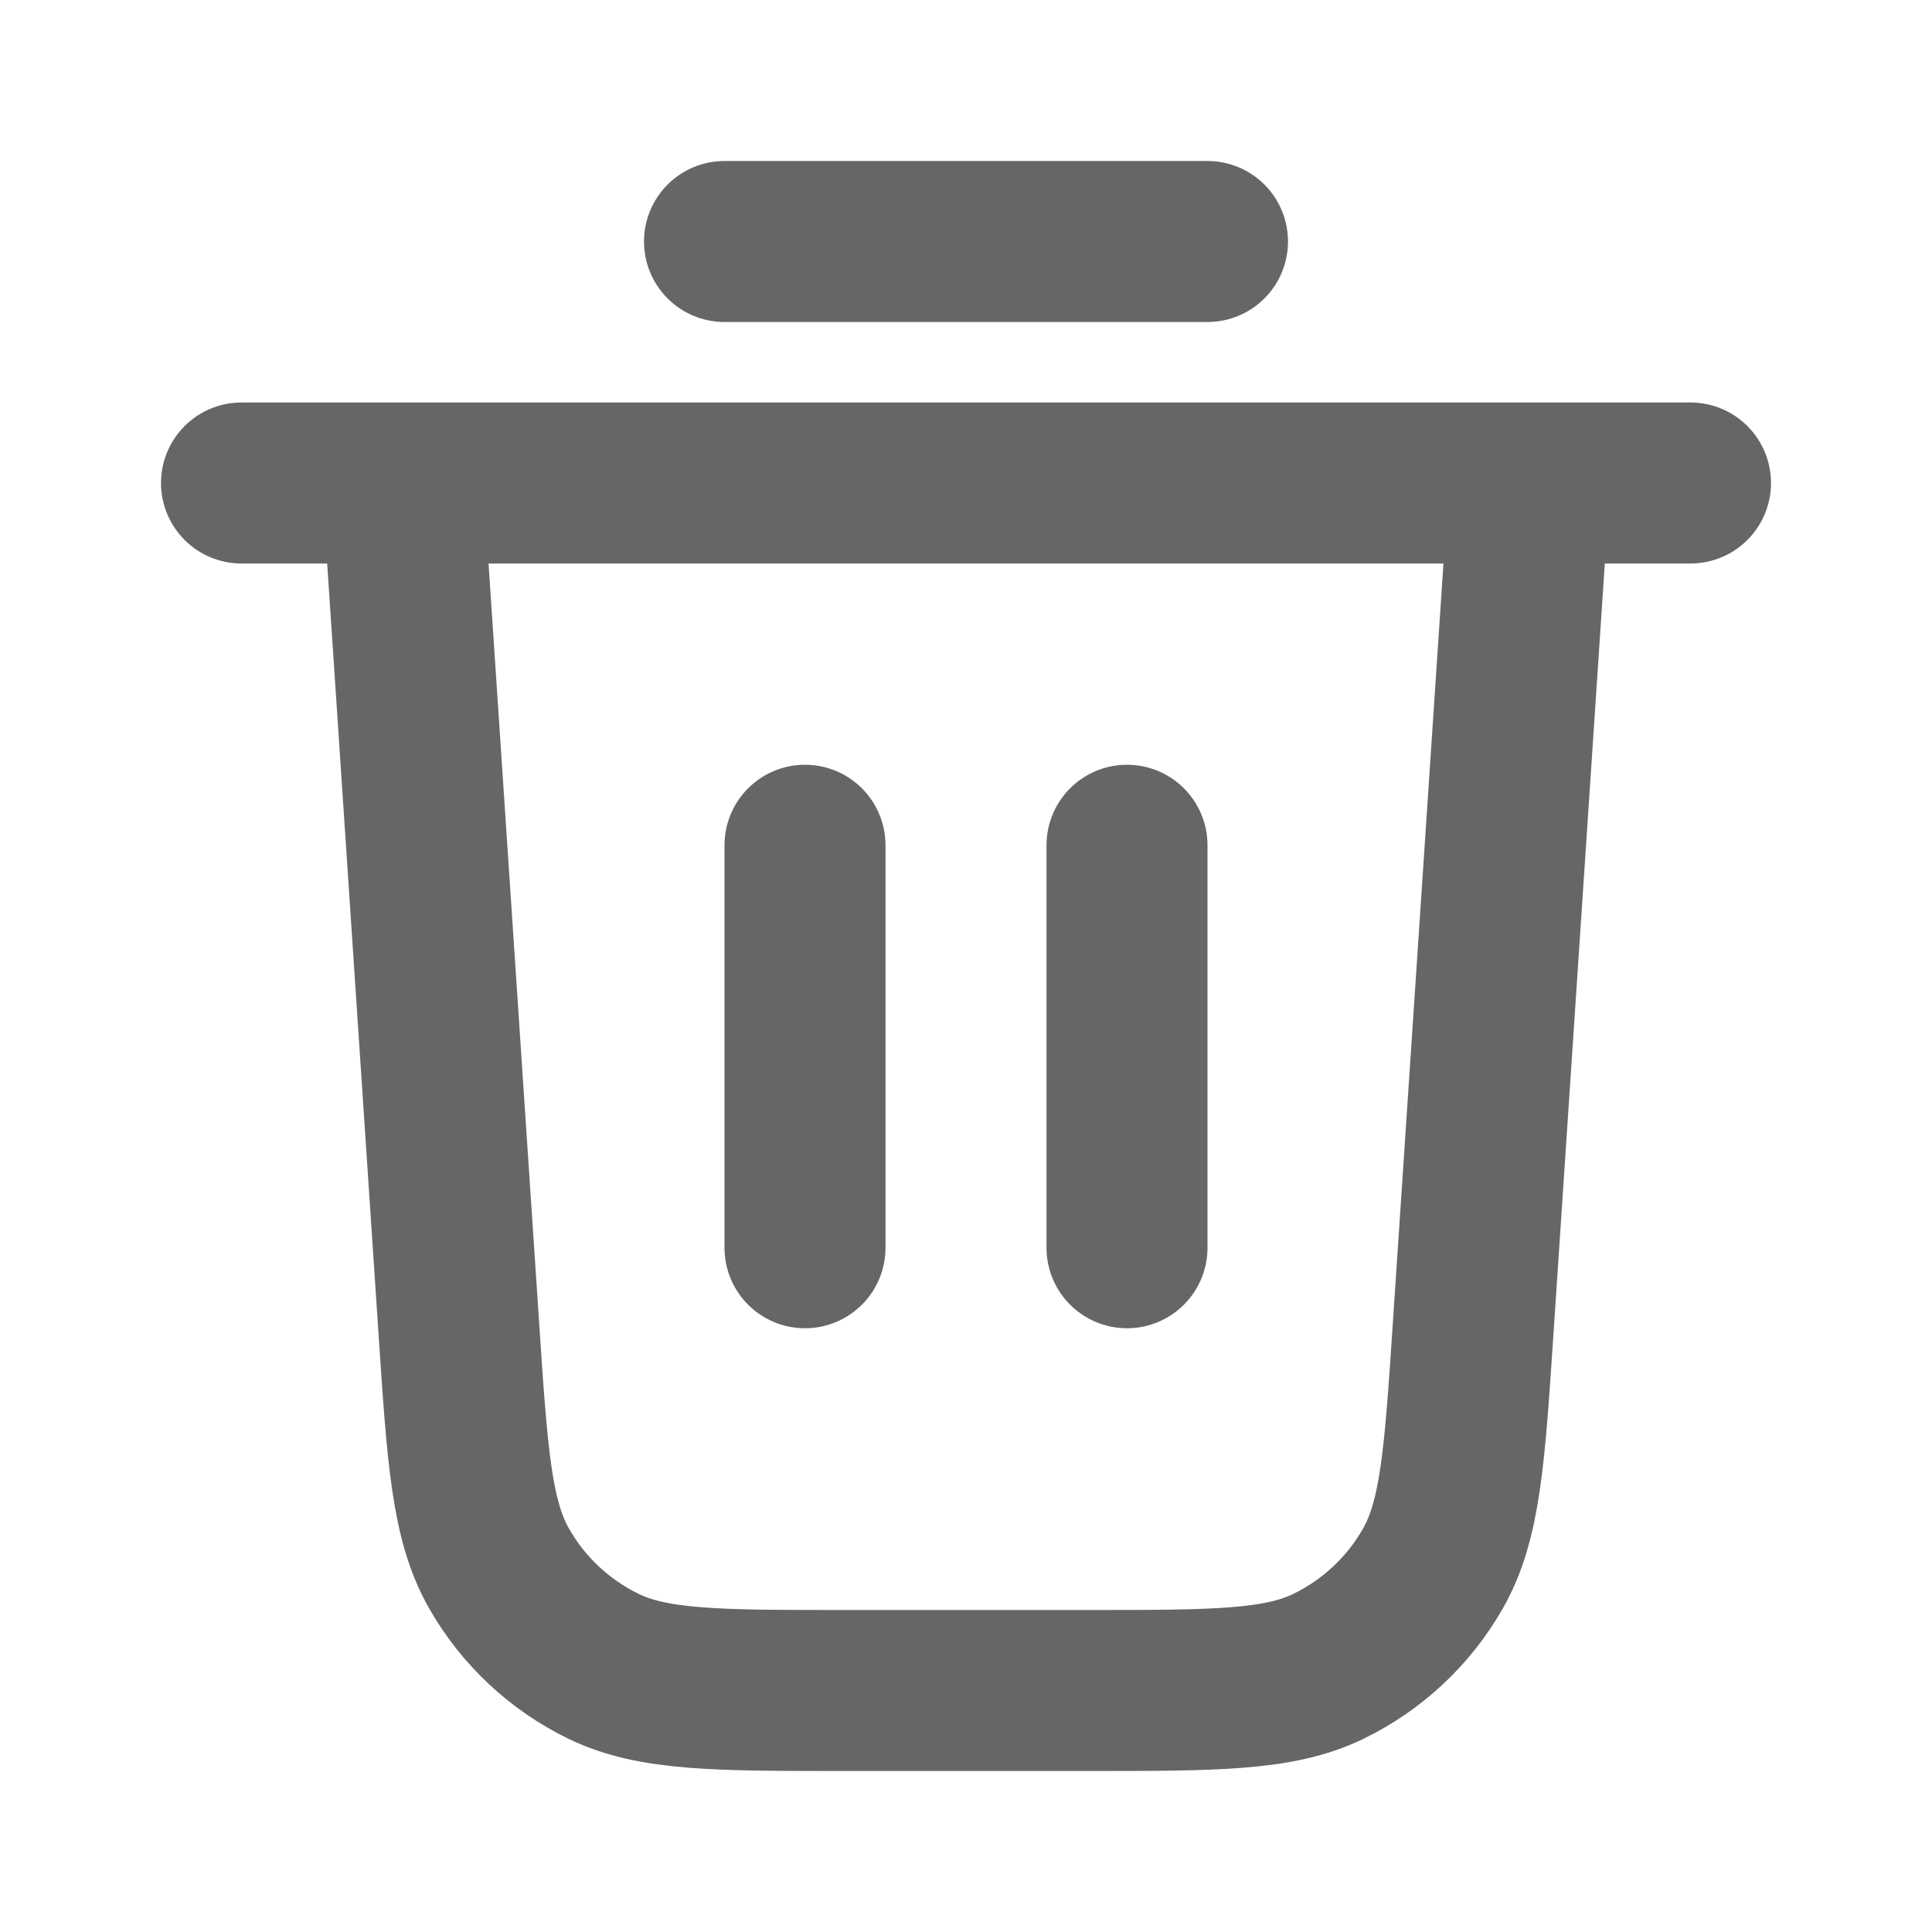
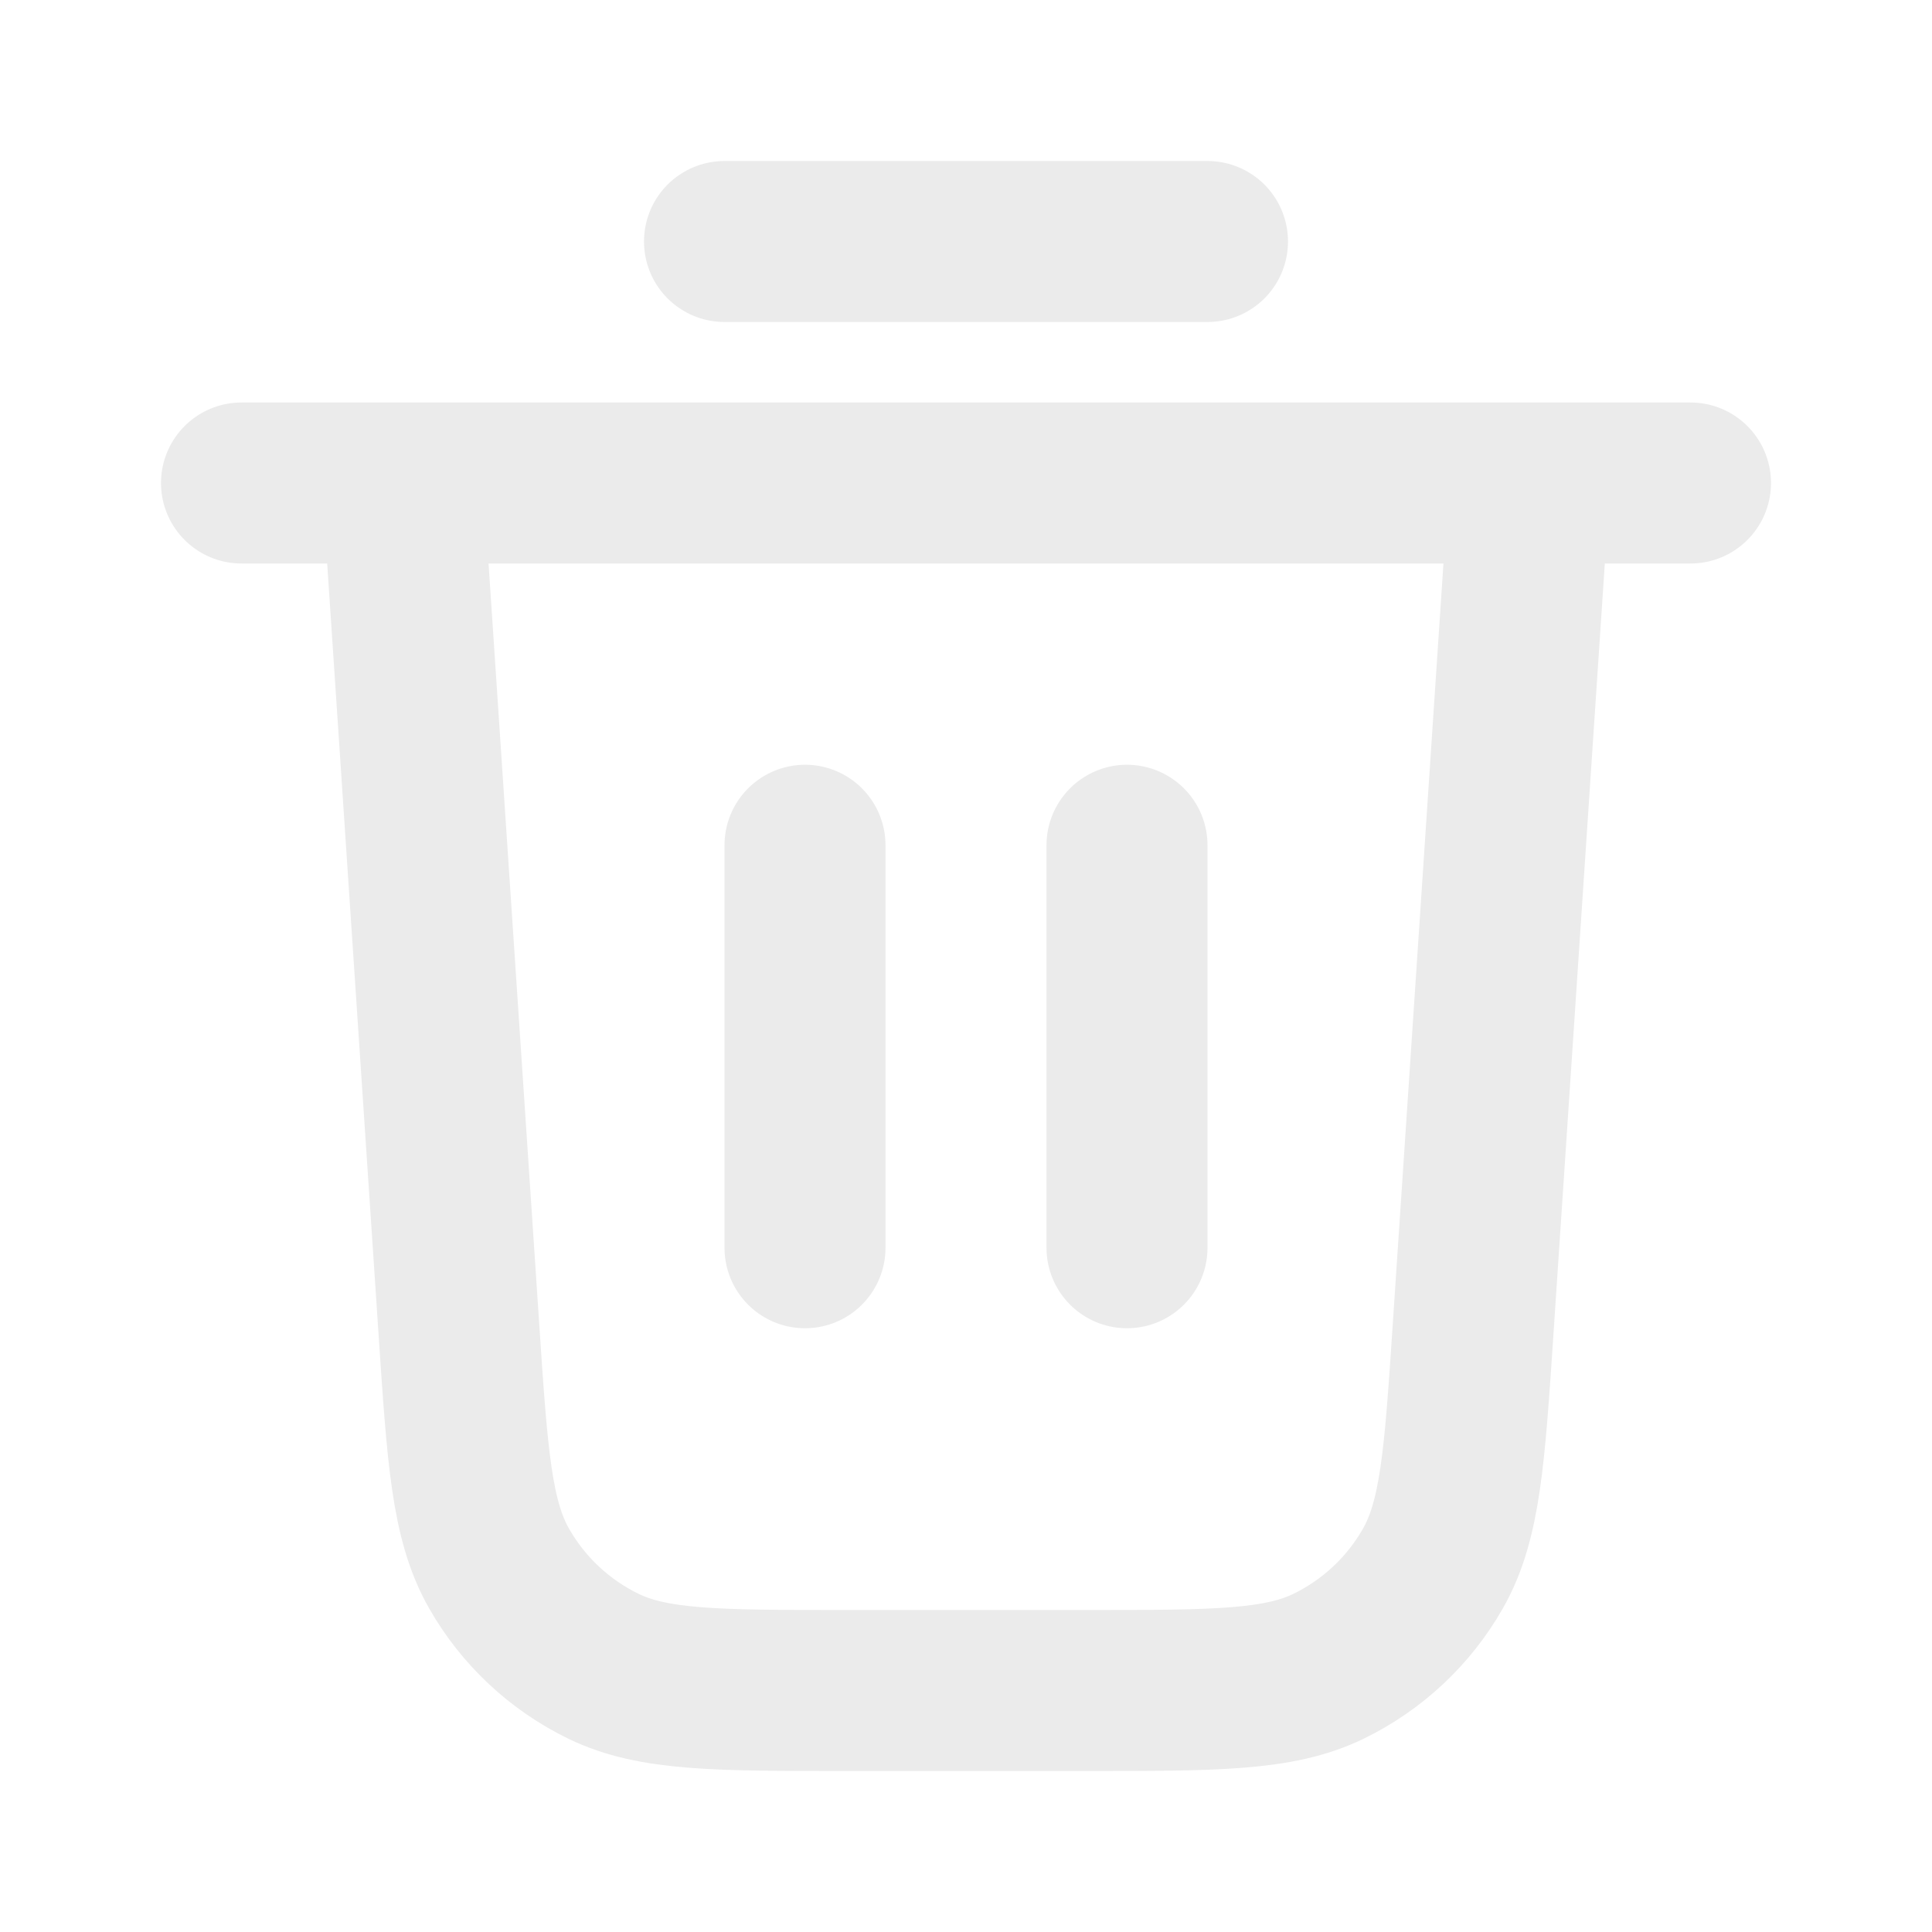
<svg xmlns="http://www.w3.org/2000/svg" width="24" height="24" viewBox="0 0 24 24" fill="none">
-   <path d="M9 3H15M3 6H21M19 6L18.299 16.519C18.194 18.098 18.141 18.887 17.8 19.485C17.5 20.012 17.047 20.435 16.502 20.7C15.882 21 15.091 21 13.509 21H10.491C8.909 21 8.118 21 7.498 20.7C6.953 20.435 6.5 20.012 6.2 19.485C5.859 18.887 5.806 18.098 5.701 16.519L5 6M10 10.5V15.5M14 10.5V15.5" stroke="#666666" stroke-width="2" stroke-linecap="round" stroke-linejoin="round" />
+   <path d="M9 3H15M3 6H21M19 6L18.299 16.519C18.194 18.098 18.141 18.887 17.8 19.485C17.5 20.012 17.047 20.435 16.502 20.7C15.882 21 15.091 21 13.509 21H10.491C8.909 21 8.118 21 7.498 20.7C6.953 20.435 6.5 20.012 6.2 19.485C5.859 18.887 5.806 18.098 5.701 16.519L5 6M10 10.5V15.5M14 10.5V15.5" stroke="#EBEBEB" stroke-width="2" stroke-linecap="round" stroke-linejoin="round" />
</svg>
